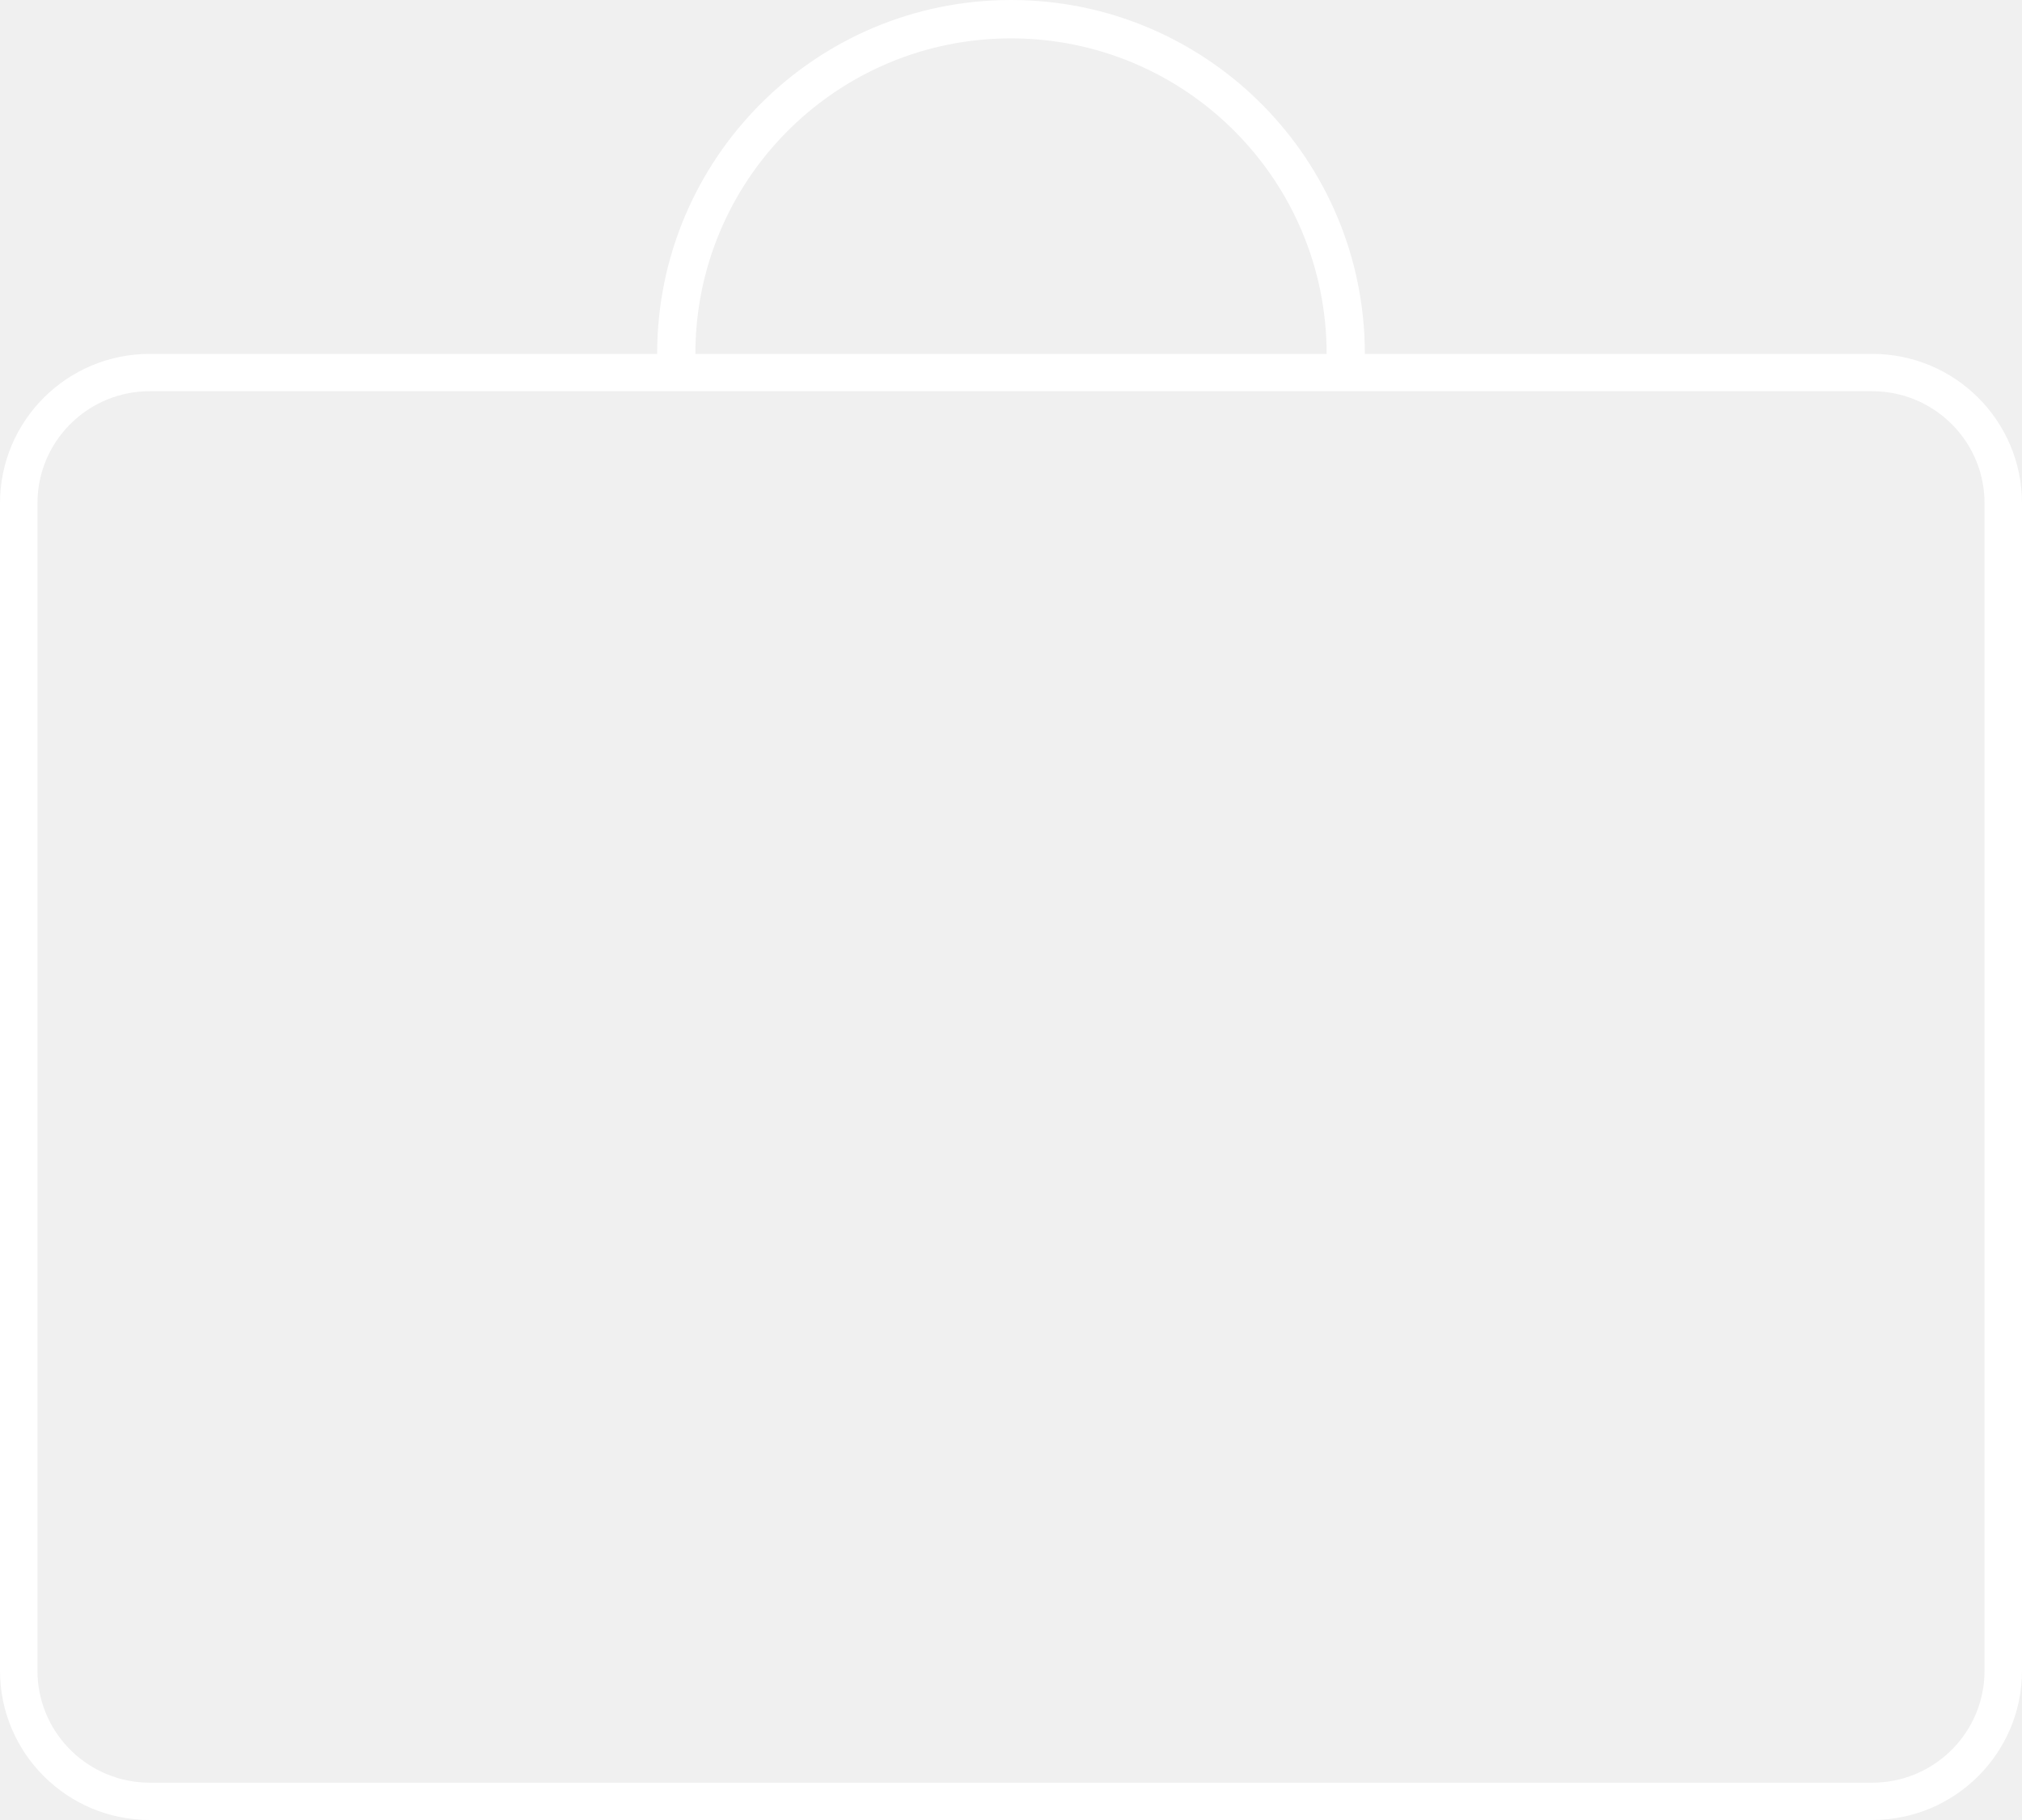
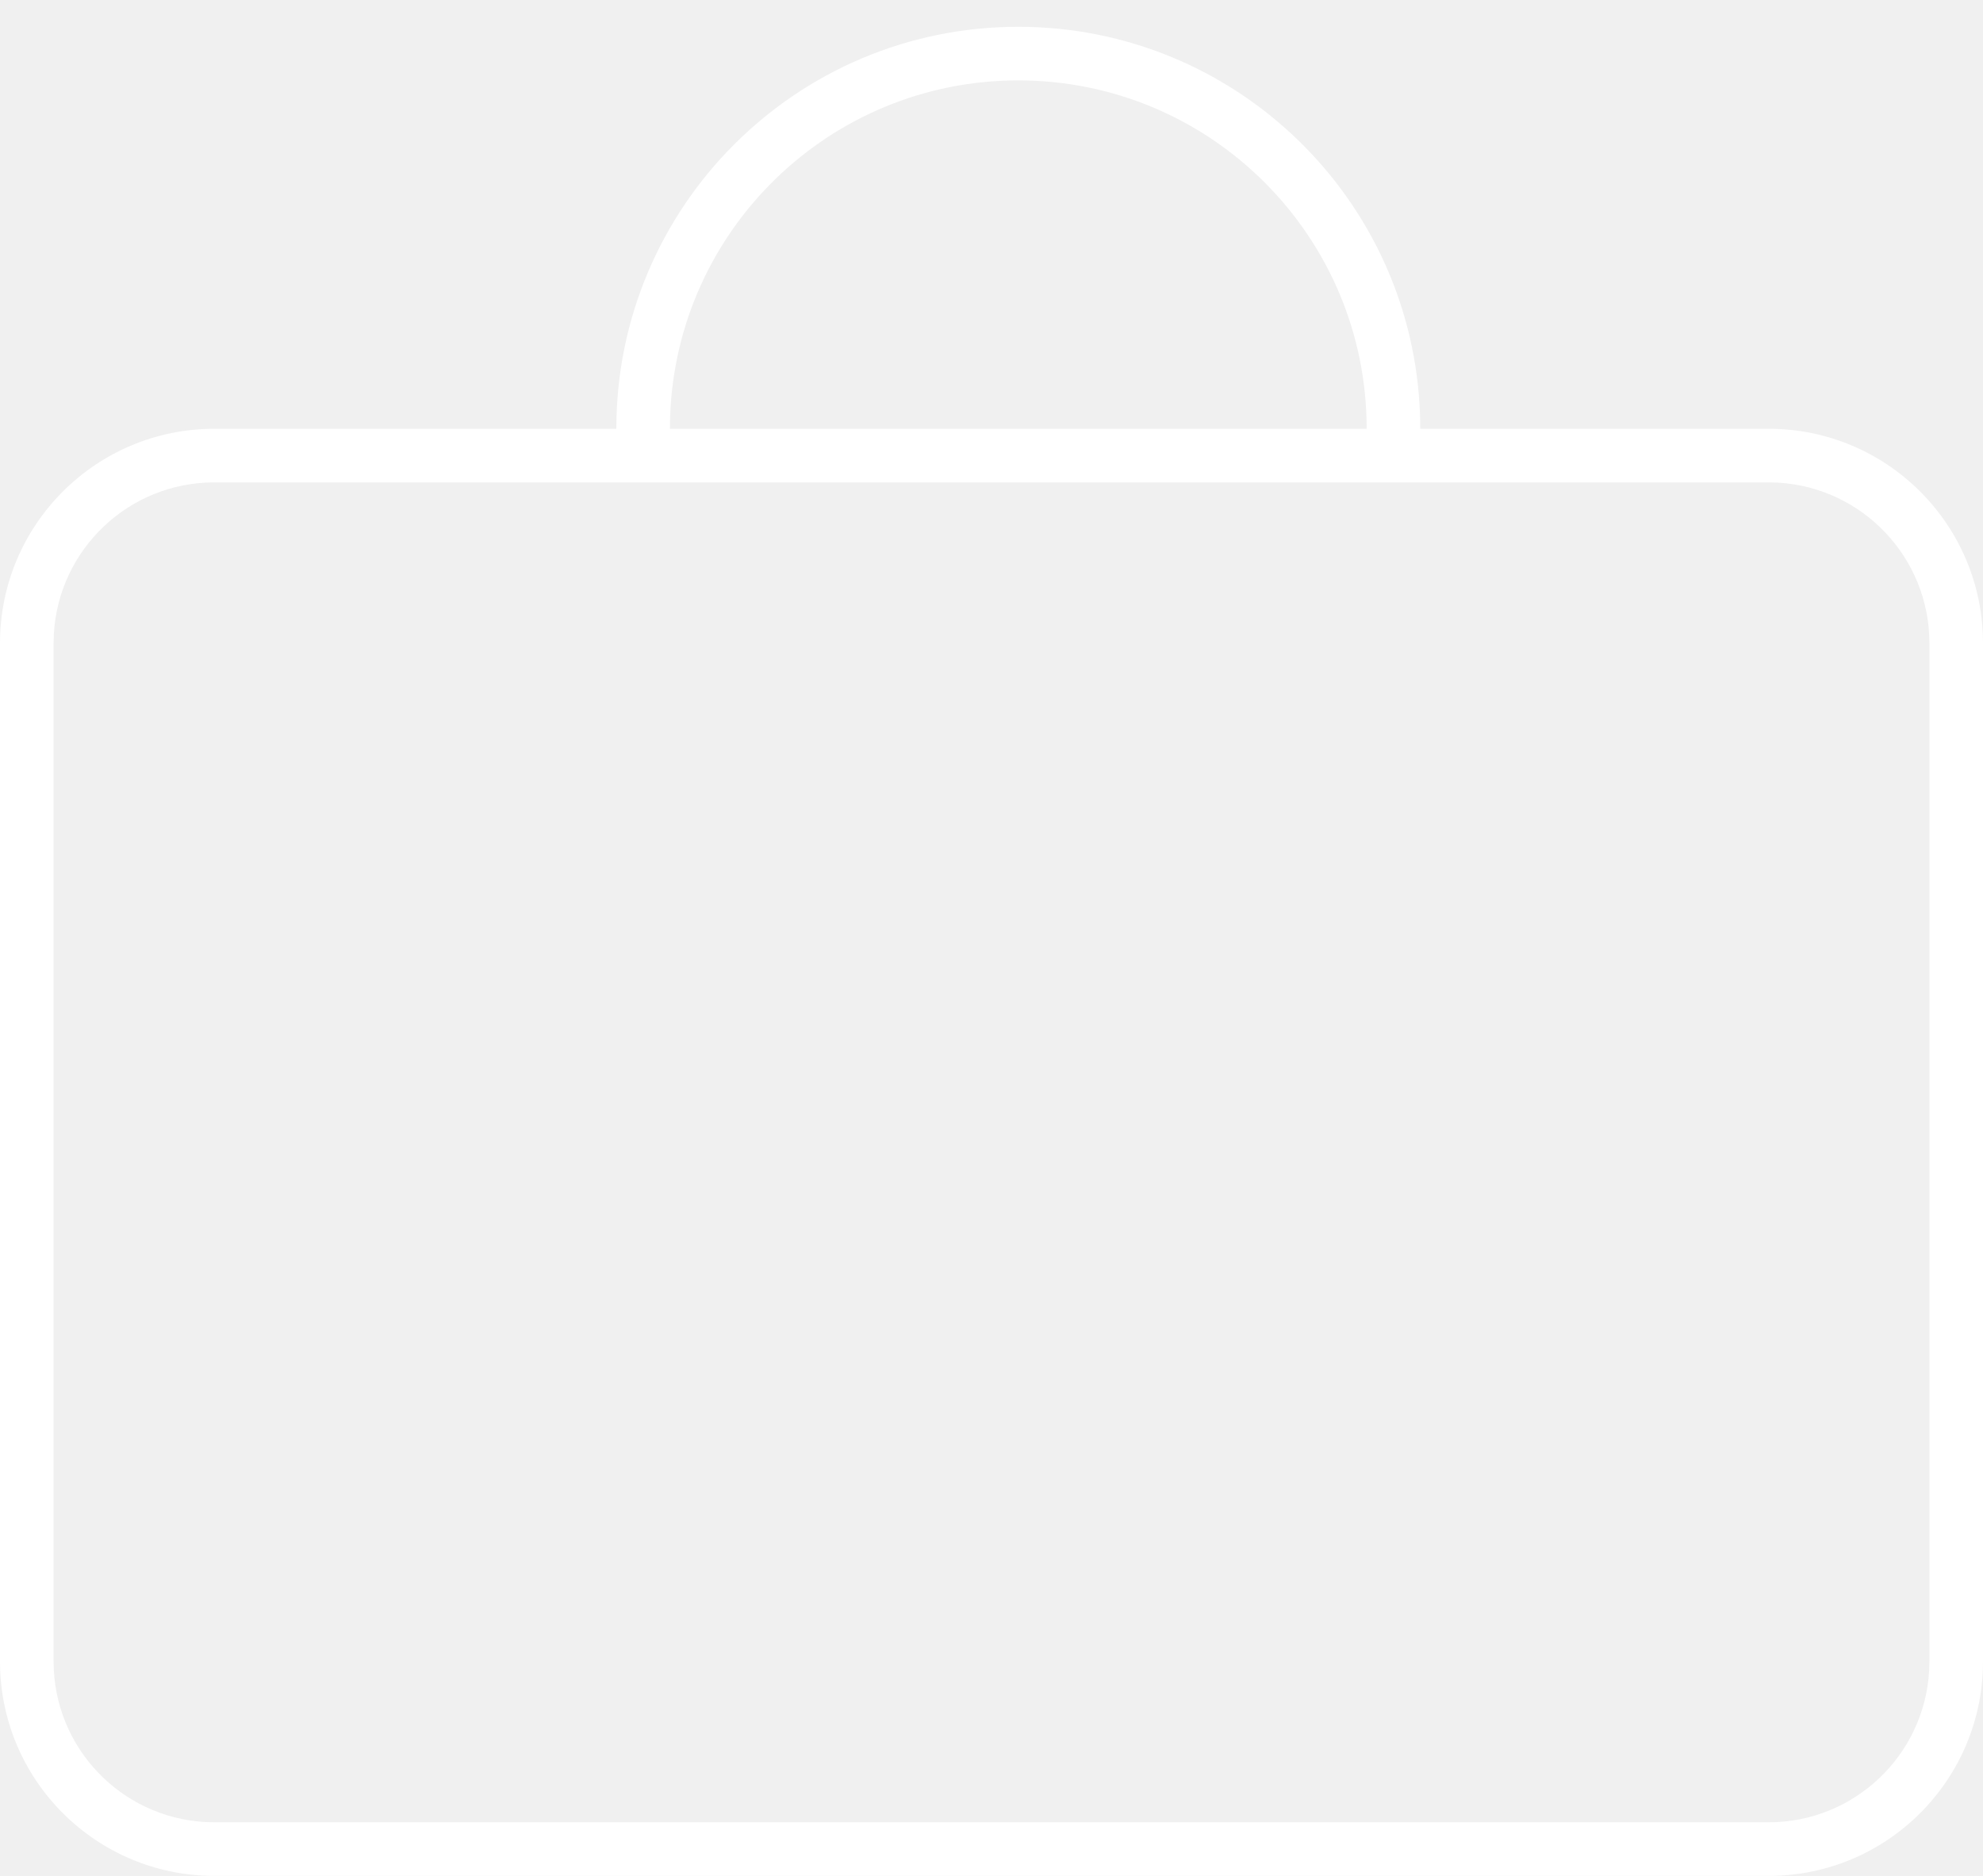
- <svg xmlns="http://www.w3.org/2000/svg" viewBox="0 0 40 36" version="1.1">
+ <svg xmlns="http://www.w3.org/2000/svg" viewBox="0 0 37 35" version="1.1">
  <g id="Page-1" stroke="none" stroke-width="1" fill="none" fill-rule="evenodd">
-     <g id="mobile-slide-closed" transform="translate(-360, -996)" fill="#FFFFFF" fill-rule="nonzero">
-       <g id="Group-6" transform="translate(320, 957)">
-         <path d="M60,39.759 C56.615,39.759 53.86,42.451 53.759,45.809 L53.756,46 L53,46 C53,42.134 56.134,39 60,39 C63.798,39 66.89,42.025 66.997,45.797 L67,46 L77.037,46 C78.673,46 80,47.322 80,48.954 L80,72.046 C80,73.678 78.673,75 77.037,75 L42.963,75 C41.327,75 40,73.678 40,72.046 L40,48.954 C40,47.322 41.327,46 42.963,46 L66.244,46 C66.244,42.553 63.449,39.759 60,39.759 Z M77.037,46.738 L42.963,46.738 C41.779,46.738 40.812,47.661 40.745,48.824 L40.741,48.954 L40.741,72.046 C40.741,73.226 41.666,74.19 42.832,74.258 L42.963,74.262 L77.037,74.262 C78.221,74.262 79.188,73.339 79.255,72.176 L79.259,72.046 L79.259,48.954 C79.259,47.774 78.334,46.81 77.168,46.742 L77.037,46.738 Z" id="Combined-Shape" />
-       </g>
+     <g id="Artboard" transform="translate(-288, -143)" fill="#FFFFFF" fill-rule="nonzero">
+       <path d="M307,144.5 C303.488,144.5 300.627,147.285 300.504,150.767 L300.5,151 L299.5,151 C299.5,146.858 302.858,143.5 307,143.5 C311.061,143.5 314.368,146.727 314.496,150.757 L314.5,151 L321,151 C323.209,151 325,152.791 325,155 L325,174 C325,176.209 323.209,178 321,178 L292,178 C289.791,178 288,176.209 288,174 L288,155 C288,152.791 289.791,151 292,151 L313.5,151 C313.5,147.41 310.59,144.5 307,144.5 Z M321,152 L292,152 C290.402,152 289.096,153.249 289.005,154.824 L289,155 L289,174 C289,175.598 290.249,176.904 291.824,176.995 L292,177 L321,177 C322.598,177 323.904,175.751 323.995,174.176 L324,174 L324,155 C324,153.402 322.751,152.096 321.176,152.005 L321,152 Z" id="Combined-Shape" />
    </g>
  </g>
</svg>
